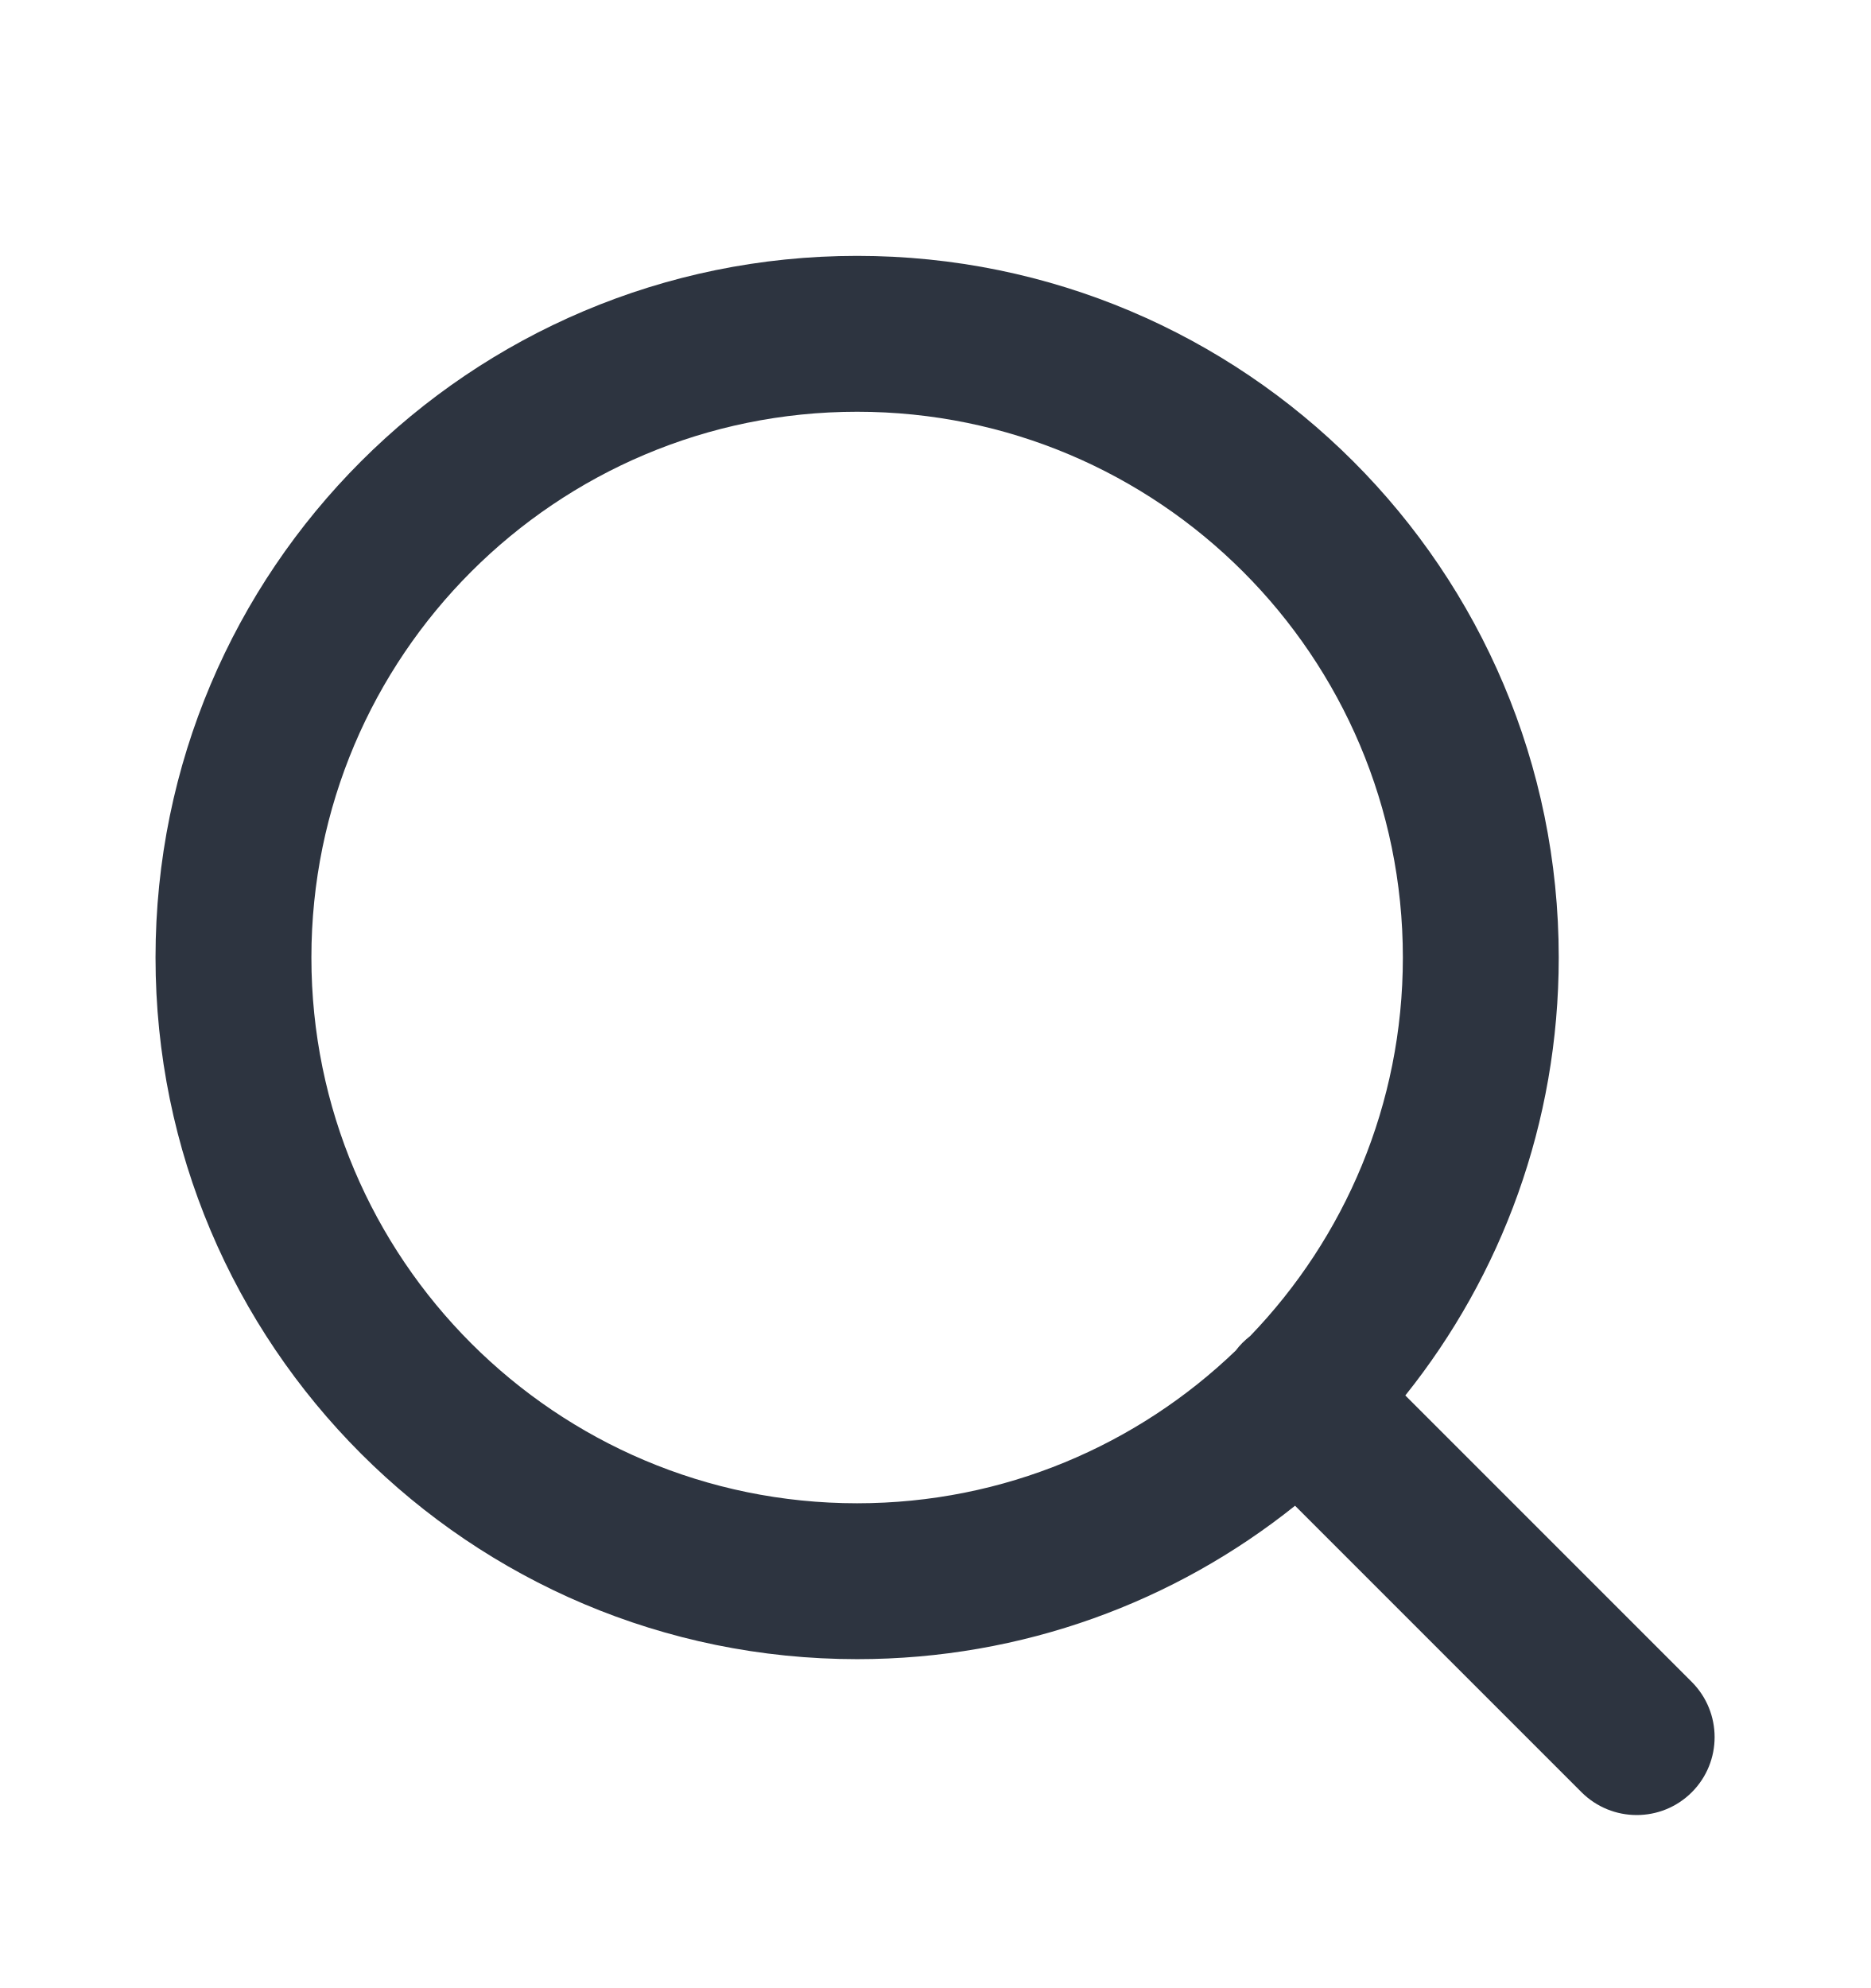
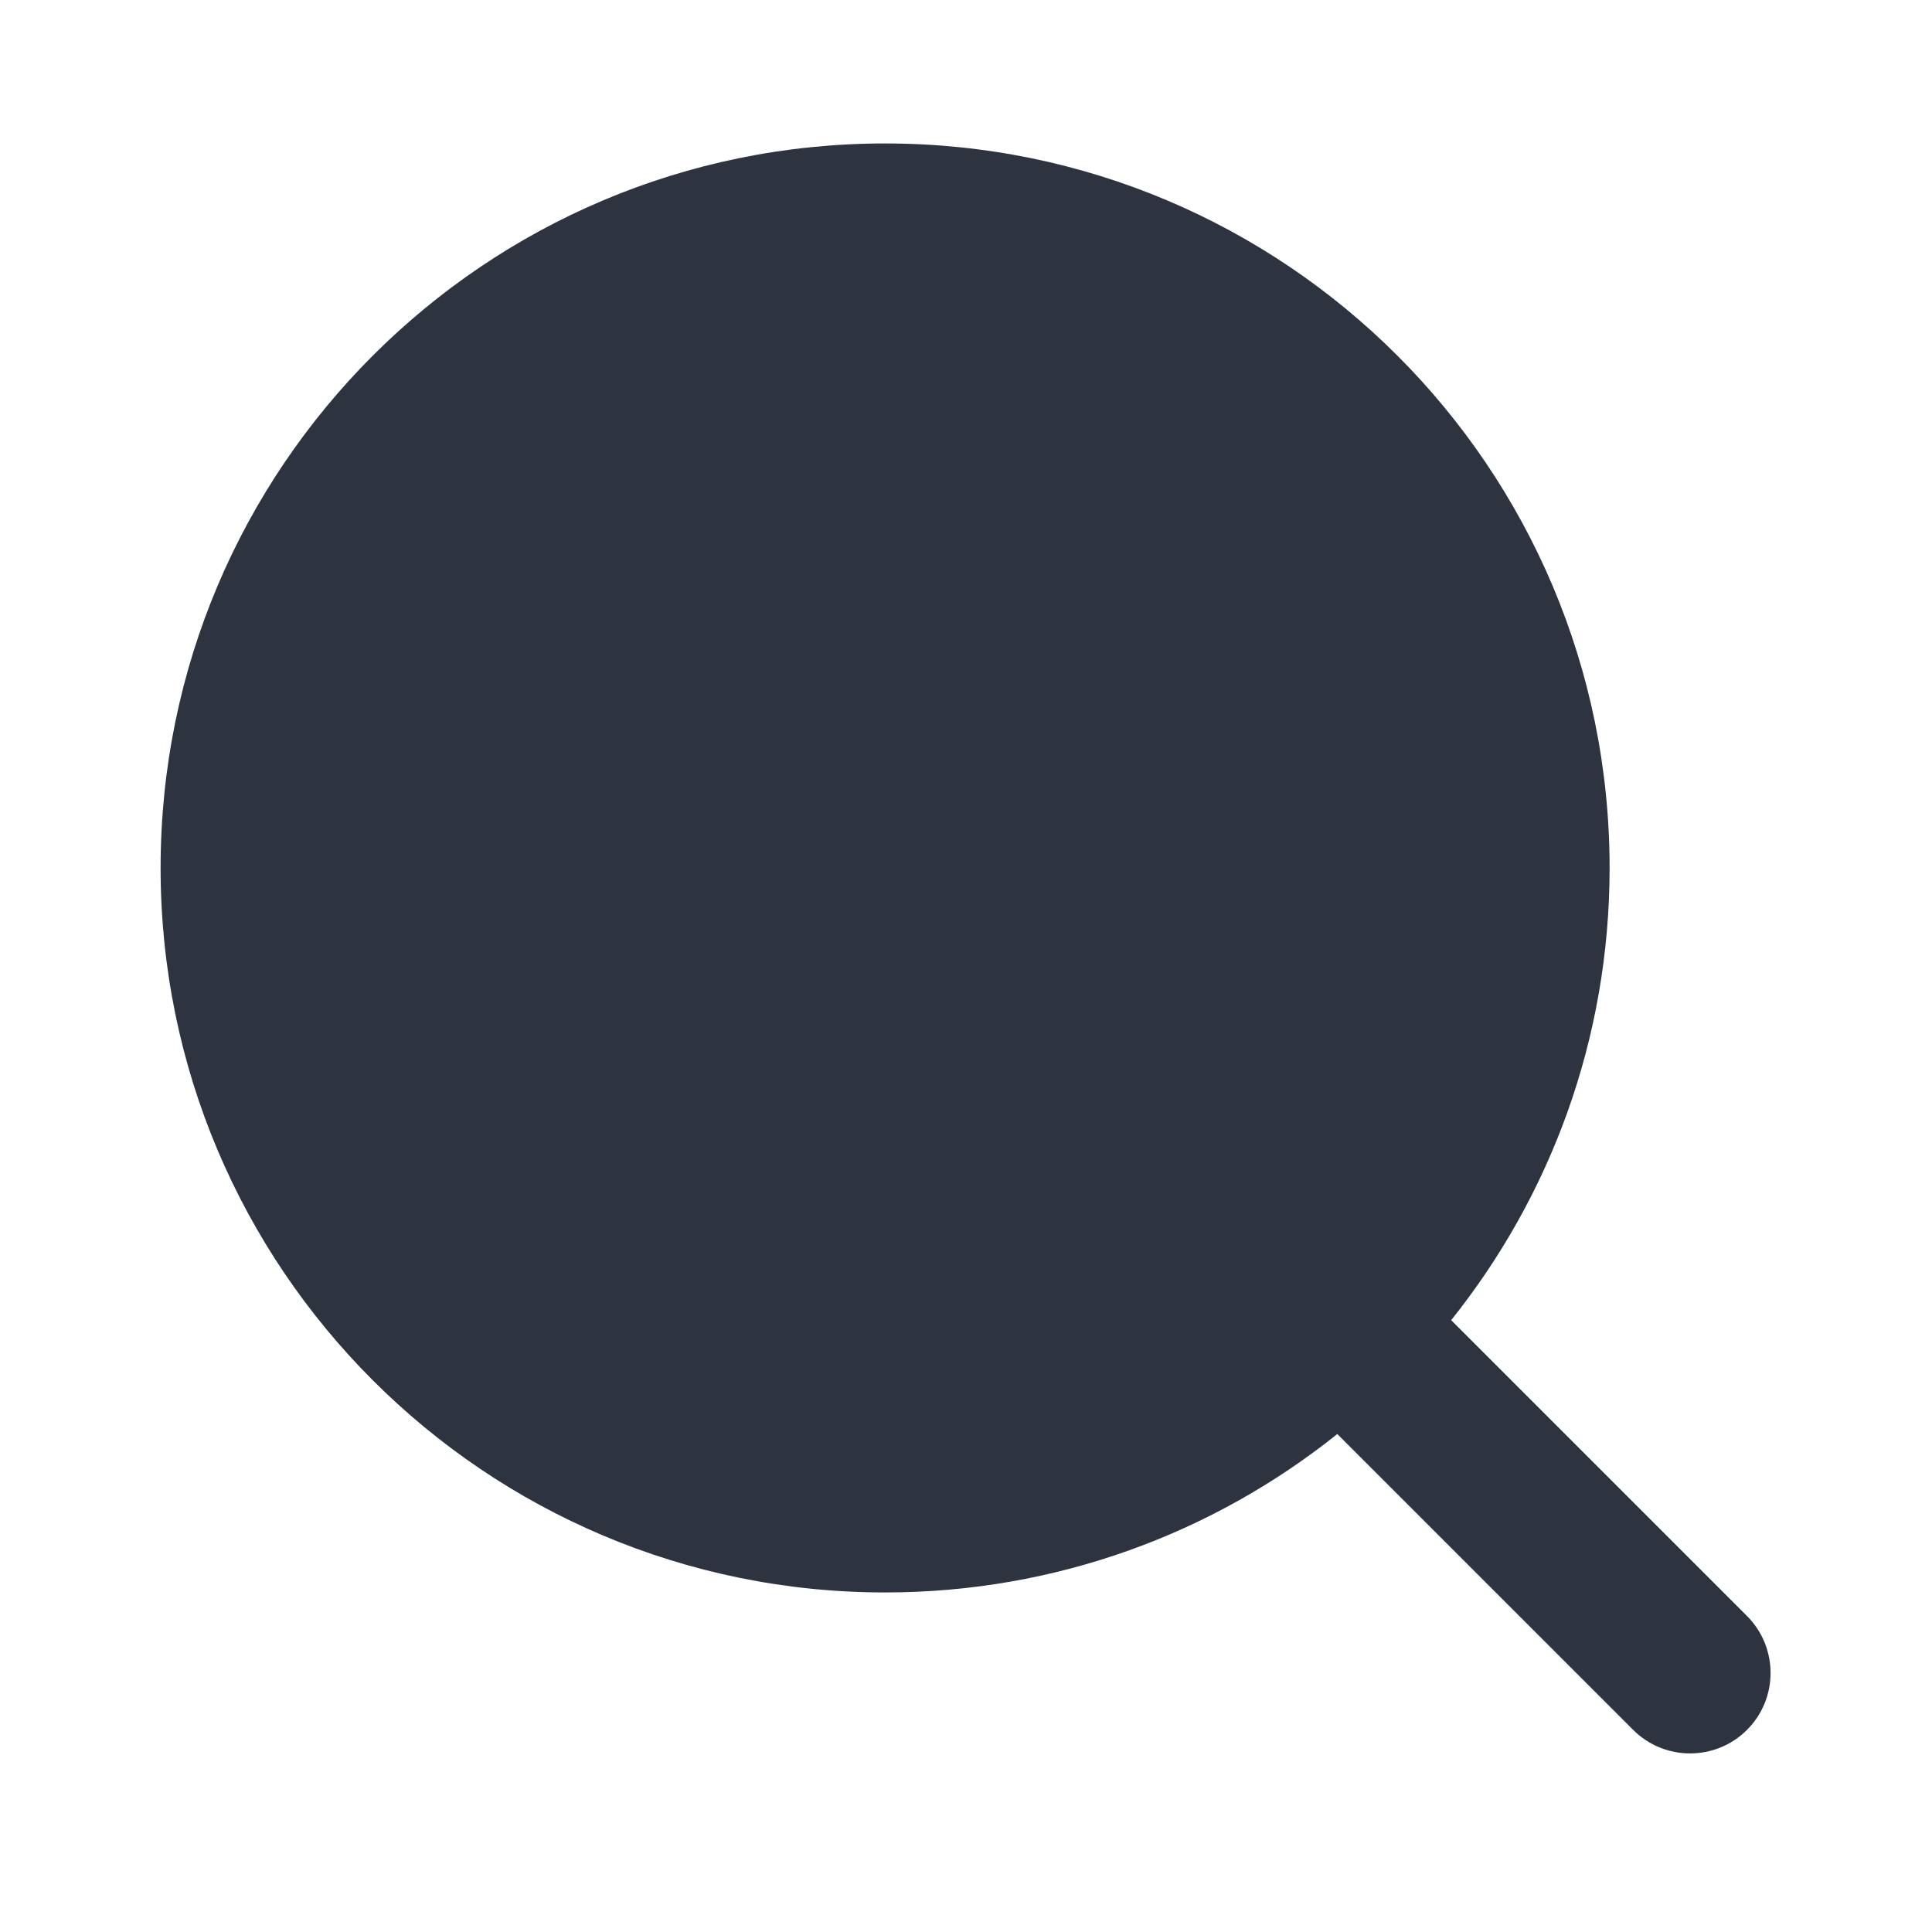
- <svg xmlns="http://www.w3.org/2000/svg" width="16" height="17" viewBox="0 0 16 17" fill="none">
-   <path fill-rule="evenodd" clip-rule="evenodd" d="M2.663 8.188C2.663 5.611 4.753 3.521 7.33 3.521C9.907 3.521 11.997 5.611 11.997 8.188C11.997 9.445 11.499 10.586 10.691 11.425C10.668 11.443 10.646 11.462 10.625 11.483C10.604 11.504 10.585 11.526 10.568 11.549C9.728 12.357 8.587 12.855 7.33 12.855C4.753 12.855 2.663 10.765 2.663 8.188ZM11.075 12.876C10.049 13.697 8.747 14.188 7.33 14.188C4.016 14.188 1.33 11.502 1.33 8.188C1.33 4.874 4.016 2.188 7.33 2.188C10.644 2.188 13.33 4.874 13.33 8.188C13.33 9.605 12.839 10.907 12.018 11.933L14.468 14.383C14.728 14.644 14.728 15.066 14.468 15.326C14.208 15.586 13.786 15.586 13.525 15.326L11.075 12.876Z" fill="#2D3440" />
+ <svg xmlns="http://www.w3.org/2000/svg" width="16px" height="16px" viewBox="0 0 16 16" version="1.1">
+   <path id="Путь" d="M2.663 7.188 C2.663 4.611 4.753 2.521 7.33 2.521 9.907 2.521 11.997 4.611 11.997 7.188 11.997 8.445 11.499 9.586 10.691 10.425 10.668 10.443 10.646 10.462 10.625 10.483 10.604 10.504 10.585 10.526 10.568 10.549 9.728 11.357 8.587 11.855 7.33 11.855 4.753 11.855 2.663 9.765 2.663 7.188 Z M11.075 11.876 C10.049 12.697 8.747 13.188 7.33 13.188 4.016 13.188 1.33 10.502 1.33 7.188 1.33 3.874 4.016 1.188 7.33 1.188 10.644 1.188 13.33 3.874 13.33 7.188 13.33 8.605 12.839 9.907 12.018 10.933 L14.468 13.383 C14.728 13.644 14.728 14.066 14.468 14.326 14.208 14.586 13.785 14.586 13.525 14.326 Z" fill="#2d3440" fill-opacity="1" stroke="none" />
</svg>
